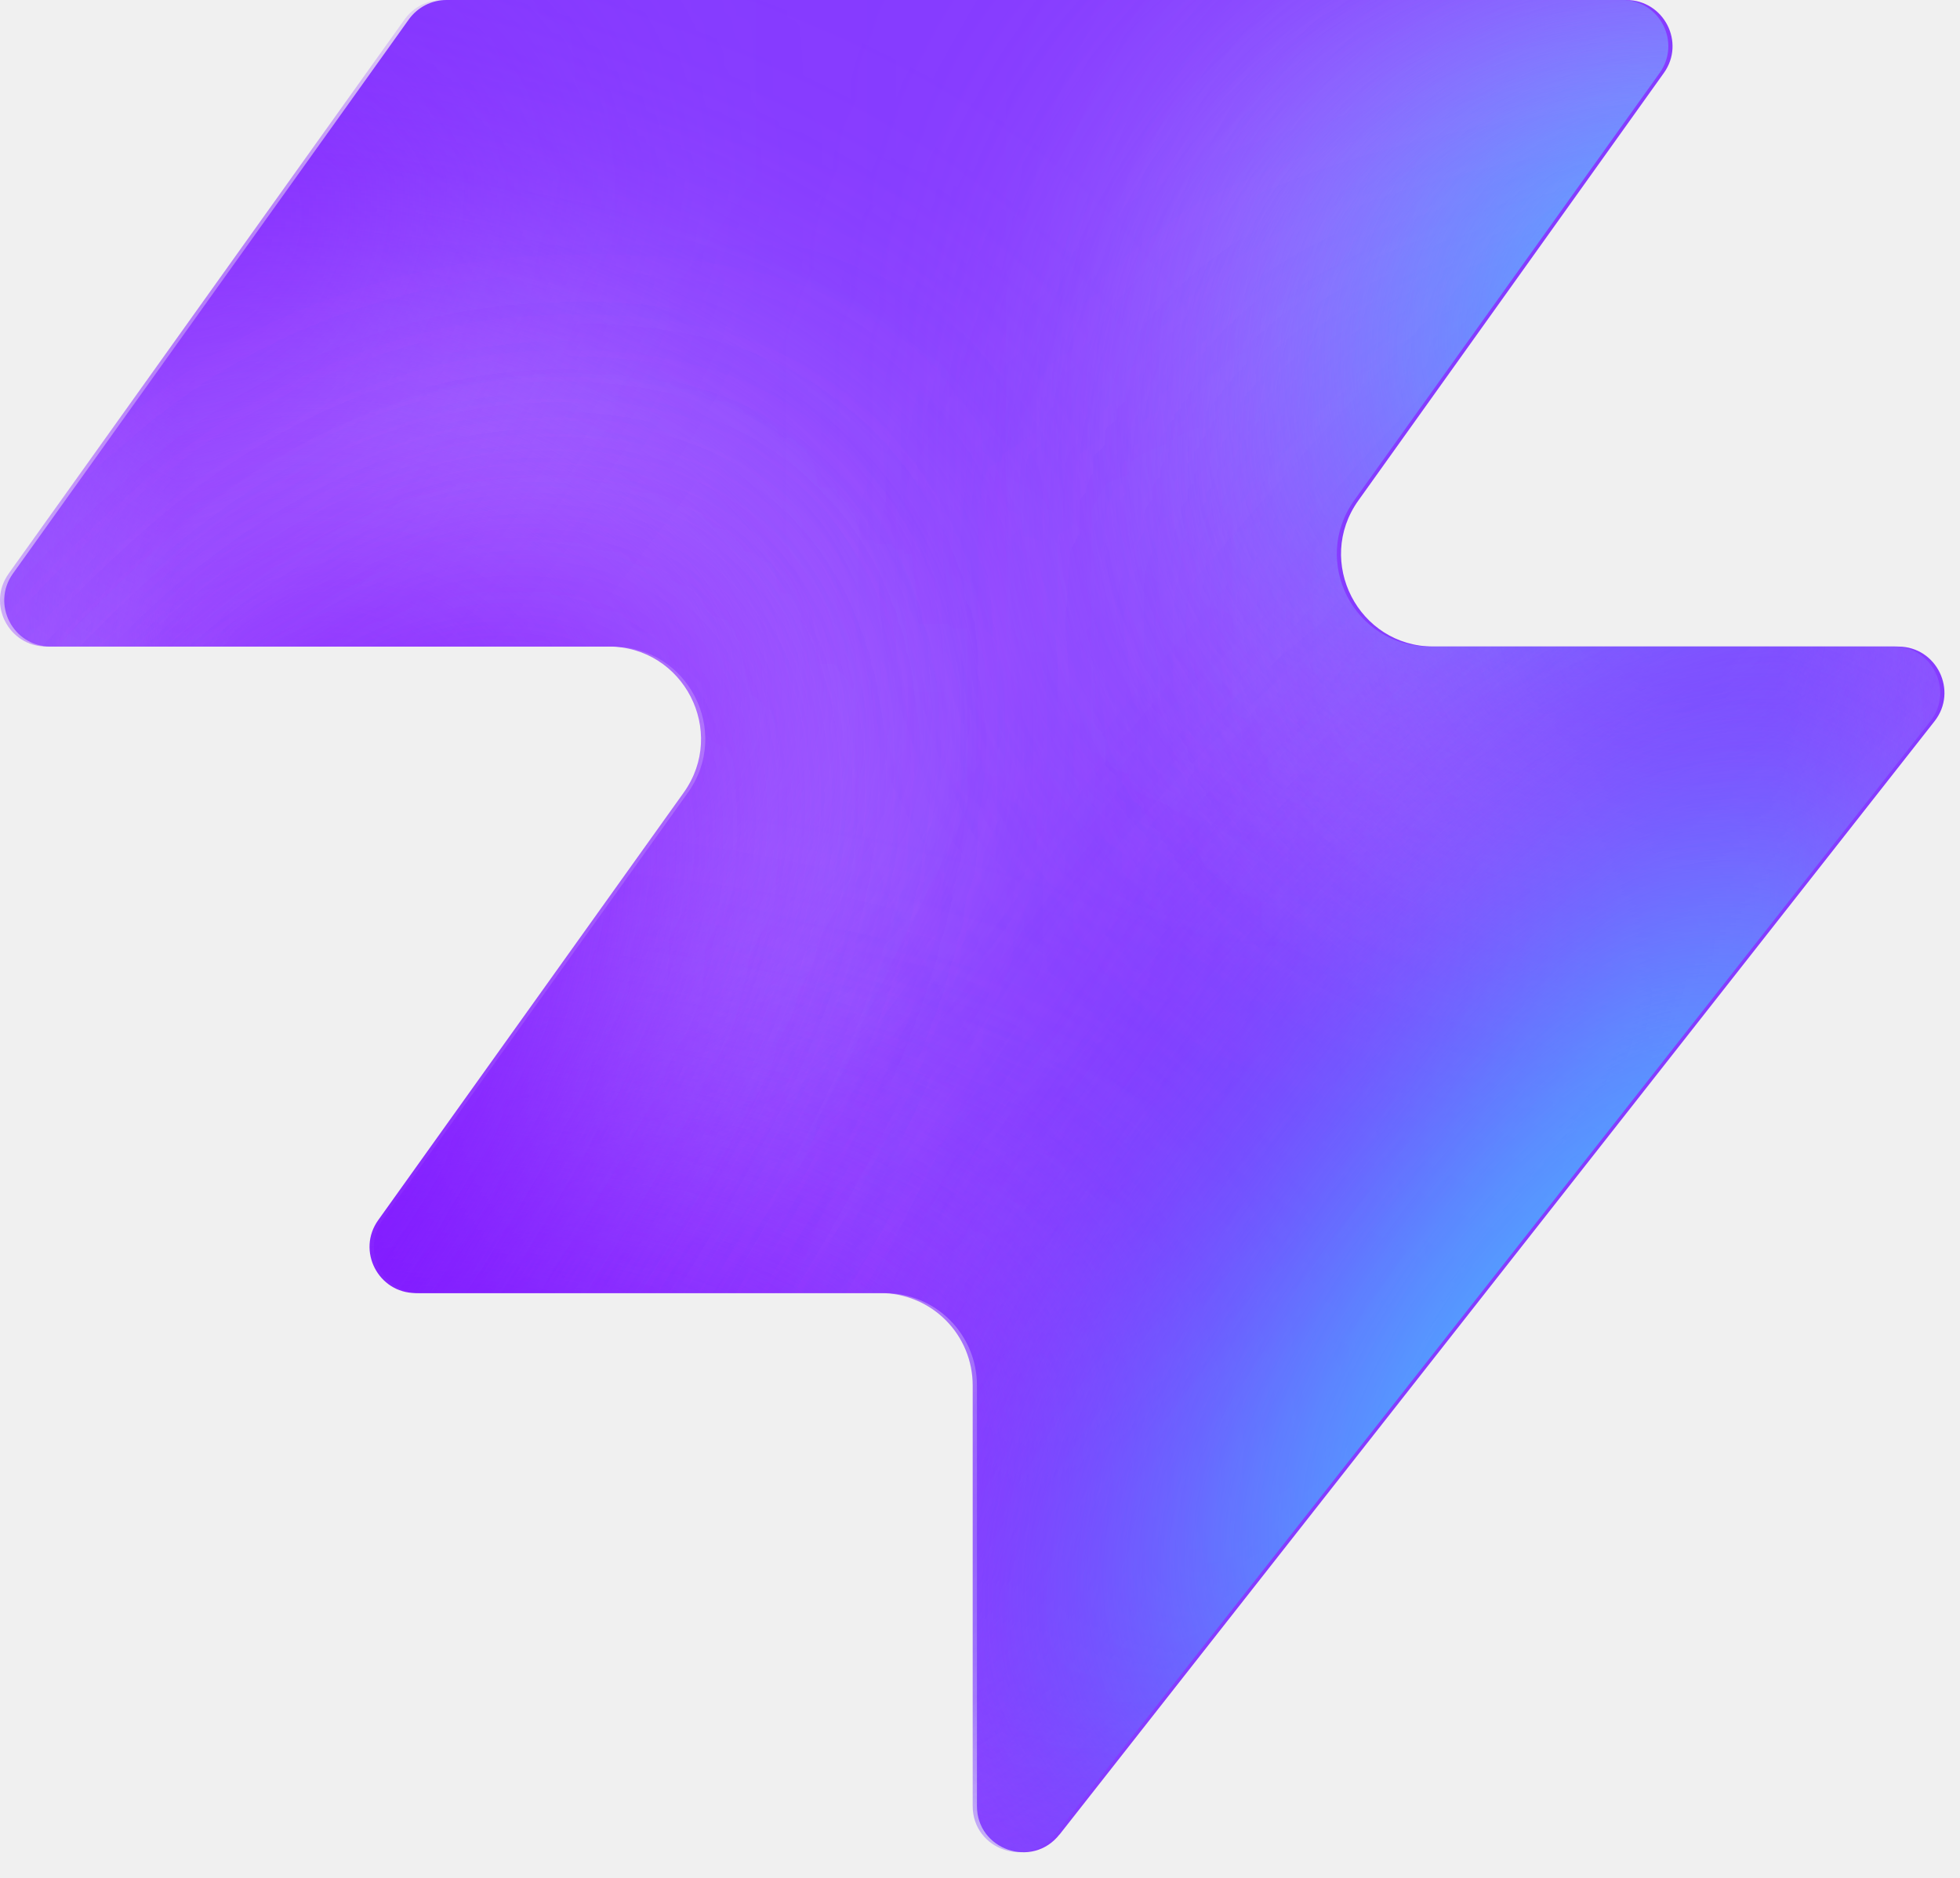
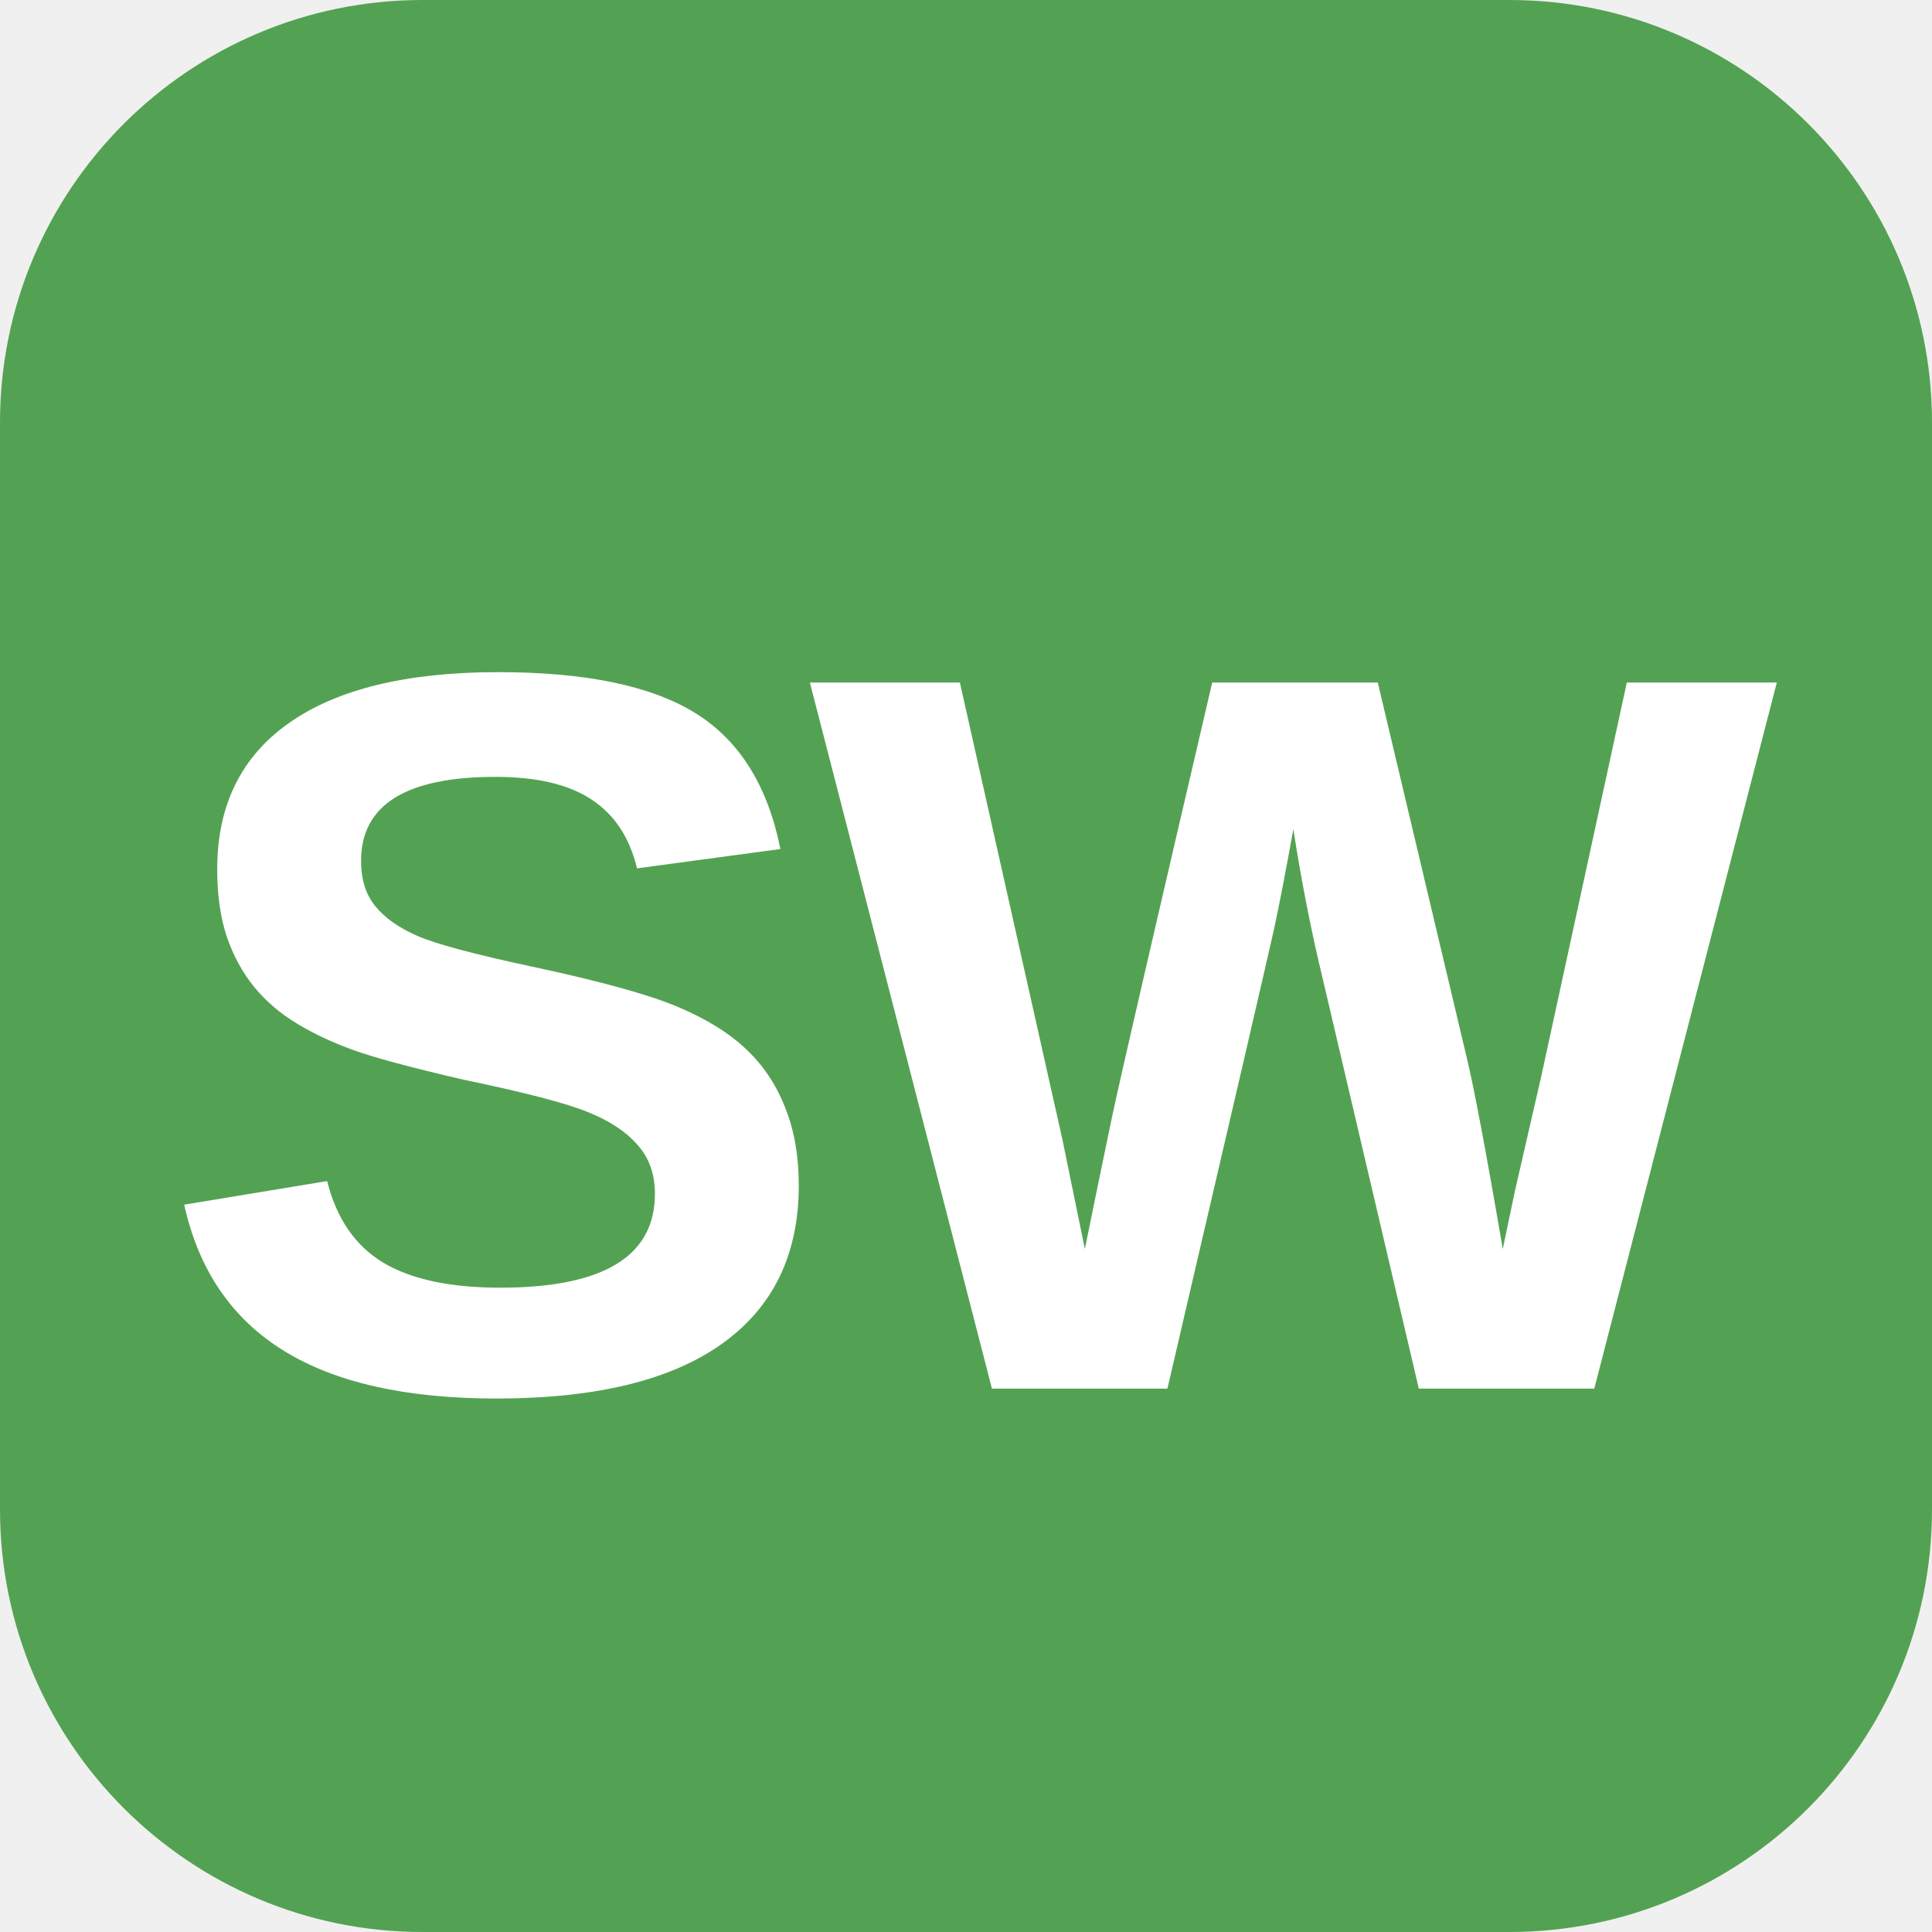
- <svg xmlns="http://www.w3.org/2000/svg" width="48" height="46" fill="none" viewBox="0 0 48 46">
-   <path fill="#863bff" d="M25.946 44.938c-.664.845-2.021.375-2.021-.698V33.937a2.26 2.26 0 0 0-2.262-2.262H10.287c-.92 0-1.456-1.04-.92-1.788l7.48-10.471c1.07-1.497 0-3.578-1.842-3.578H1.237c-.92 0-1.456-1.04-.92-1.788L10.013.474c.214-.297.556-.474.92-.474h28.894c.92 0 1.456 1.04.92 1.788l-7.48 10.471c-1.07 1.498 0 3.579 1.842 3.579h11.377c.943 0 1.473 1.088.89 1.83L25.947 44.94z" style="fill:#863bff;fill:color(display-p3 .525 .23 1);fill-opacity:1" />
-   <mask id="a" width="48" height="46" x="0" y="0" maskUnits="userSpaceOnUse" style="mask-type:alpha">
-     <path fill="#000" d="M25.842 44.938c-.664.844-2.021.375-2.021-.698V33.937a2.26 2.26 0 0 0-2.262-2.262H10.183c-.92 0-1.456-1.04-.92-1.788l7.48-10.471c1.07-1.498 0-3.579-1.842-3.579H1.133c-.92 0-1.456-1.04-.92-1.787L9.91.473c.214-.297.556-.474.92-.474h28.894c.92 0 1.456 1.04.92 1.788l-7.48 10.471c-1.07 1.498 0 3.578 1.842 3.578h11.377c.943 0 1.473 1.088.89 1.832L25.843 44.94z" style="fill:#000;fill-opacity:1" />
-   </mask>
-   <g mask="url(#a)">
-     <g filter="url(#b)">
-       <ellipse cx="5.508" cy="14.704" fill="#ede6ff" rx="5.508" ry="14.704" style="fill:#ede6ff;fill:color(display-p3 .927 .903 1);fill-opacity:1" transform="matrix(.00324 1 1 -.00324 -4.47 31.516)" />
-     </g>
-     <g filter="url(#c)">
-       <ellipse cx="10.399" cy="29.851" fill="#ede6ff" rx="10.399" ry="29.851" style="fill:#ede6ff;fill:color(display-p3 .927 .903 1);fill-opacity:1" transform="matrix(.00324 1 1 -.00324 -39.328 7.883)" />
-     </g>
-     <g filter="url(#d)">
-       <ellipse cx="5.508" cy="30.487" fill="#7e14ff" rx="5.508" ry="30.487" style="fill:#7e14ff;fill:color(display-p3 .492 .077 1);fill-opacity:1" transform="rotate(89.814 -25.913 -14.639)scale(1 -1)" />
-     </g>
-     <g filter="url(#e)">
-       <ellipse cx="5.508" cy="30.599" fill="#7e14ff" rx="5.508" ry="30.599" style="fill:#7e14ff;fill:color(display-p3 .492 .077 1);fill-opacity:1" transform="rotate(89.814 -32.644 -3.334)scale(1 -1)" />
-     </g>
-     <g filter="url(#f)">
-       <ellipse cx="5.508" cy="30.599" fill="#7e14ff" rx="5.508" ry="30.599" style="fill:#7e14ff;fill:color(display-p3 .492 .077 1);fill-opacity:1" transform="matrix(.00324 1 1 -.00324 -34.34 30.47)" />
-     </g>
-     <g filter="url(#g)">
-       <ellipse cx="14.072" cy="22.078" fill="#ede6ff" rx="14.072" ry="22.078" style="fill:#ede6ff;fill:color(display-p3 .927 .903 1);fill-opacity:1" transform="rotate(93.35 24.506 48.493)scale(-1 1)" />
-     </g>
-     <g filter="url(#h)">
-       <ellipse cx="3.47" cy="21.501" fill="#7e14ff" rx="3.47" ry="21.501" style="fill:#7e14ff;fill:color(display-p3 .492 .077 1);fill-opacity:1" transform="rotate(89.009 28.708 47.59)scale(-1 1)" />
-     </g>
-     <g filter="url(#i)">
-       <ellipse cx="3.47" cy="21.501" fill="#7e14ff" rx="3.47" ry="21.501" style="fill:#7e14ff;fill:color(display-p3 .492 .077 1);fill-opacity:1" transform="rotate(89.009 28.708 47.59)scale(-1 1)" />
-     </g>
-     <g filter="url(#j)">
-       <ellipse cx=".387" cy="8.972" fill="#7e14ff" rx="4.407" ry="29.108" style="fill:#7e14ff;fill:color(display-p3 .492 .077 1);fill-opacity:1" transform="rotate(39.51 .387 8.972)" />
-     </g>
-     <g filter="url(#k)">
-       <ellipse cx="47.523" cy="-6.092" fill="#7e14ff" rx="4.407" ry="29.108" style="fill:#7e14ff;fill:color(display-p3 .492 .077 1);fill-opacity:1" transform="rotate(37.892 47.523 -6.092)" />
-     </g>
-     <g filter="url(#l)">
-       <ellipse cx="41.412" cy="6.333" fill="#47bfff" rx="5.971" ry="9.665" style="fill:#47bfff;fill:color(display-p3 .28 .748 1);fill-opacity:1" transform="rotate(37.892 41.412 6.333)" />
-     </g>
-     <g filter="url(#m)">
-       <ellipse cx="-1.879" cy="38.332" fill="#7e14ff" rx="4.407" ry="29.108" style="fill:#7e14ff;fill:color(display-p3 .492 .077 1);fill-opacity:1" transform="rotate(37.892 -1.88 38.332)" />
-     </g>
-     <g filter="url(#n)">
-       <ellipse cx="-1.879" cy="38.332" fill="#7e14ff" rx="4.407" ry="29.108" style="fill:#7e14ff;fill:color(display-p3 .492 .077 1);fill-opacity:1" transform="rotate(37.892 -1.88 38.332)" />
-     </g>
-     <g filter="url(#o)">
-       <ellipse cx="35.651" cy="29.907" fill="#7e14ff" rx="4.407" ry="29.108" style="fill:#7e14ff;fill:color(display-p3 .492 .077 1);fill-opacity:1" transform="rotate(37.892 35.651 29.907)" />
-     </g>
-     <g filter="url(#p)">
-       <ellipse cx="38.418" cy="32.4" fill="#47bfff" rx="5.971" ry="15.297" style="fill:#47bfff;fill:color(display-p3 .28 .748 1);fill-opacity:1" transform="rotate(37.892 38.418 32.4)" />
-     </g>
-   </g>
-   <defs>
-     <filter id="b" width="60.045" height="41.654" x="-19.77" y="16.149" color-interpolation-filters="sRGB" filterUnits="userSpaceOnUse">
-       <feFlood flood-opacity="0" result="BackgroundImageFix" />
-       <feBlend in="SourceGraphic" in2="BackgroundImageFix" result="shape" />
-       <feGaussianBlur result="effect1_foregroundBlur_2002_17158" stdDeviation="7.659" />
-     </filter>
-     <filter id="c" width="90.34" height="51.437" x="-54.613" y="-7.533" color-interpolation-filters="sRGB" filterUnits="userSpaceOnUse">
-       <feFlood flood-opacity="0" result="BackgroundImageFix" />
-       <feBlend in="SourceGraphic" in2="BackgroundImageFix" result="shape" />
-       <feGaussianBlur result="effect1_foregroundBlur_2002_17158" stdDeviation="7.659" />
-     </filter>
-     <filter id="d" width="79.355" height="29.4" x="-49.64" y="2.03" color-interpolation-filters="sRGB" filterUnits="userSpaceOnUse">
-       <feFlood flood-opacity="0" result="BackgroundImageFix" />
-       <feBlend in="SourceGraphic" in2="BackgroundImageFix" result="shape" />
-       <feGaussianBlur result="effect1_foregroundBlur_2002_17158" stdDeviation="4.596" />
-     </filter>
-     <filter id="e" width="79.579" height="29.4" x="-45.045" y="20.029" color-interpolation-filters="sRGB" filterUnits="userSpaceOnUse">
-       <feFlood flood-opacity="0" result="BackgroundImageFix" />
-       <feBlend in="SourceGraphic" in2="BackgroundImageFix" result="shape" />
-       <feGaussianBlur result="effect1_foregroundBlur_2002_17158" stdDeviation="4.596" />
-     </filter>
-     <filter id="f" width="79.579" height="29.4" x="-43.513" y="21.178" color-interpolation-filters="sRGB" filterUnits="userSpaceOnUse">
-       <feFlood flood-opacity="0" result="BackgroundImageFix" />
-       <feBlend in="SourceGraphic" in2="BackgroundImageFix" result="shape" />
-       <feGaussianBlur result="effect1_foregroundBlur_2002_17158" stdDeviation="4.596" />
-     </filter>
-     <filter id="g" width="74.749" height="58.852" x="15.756" y="-17.901" color-interpolation-filters="sRGB" filterUnits="userSpaceOnUse">
-       <feFlood flood-opacity="0" result="BackgroundImageFix" />
-       <feBlend in="SourceGraphic" in2="BackgroundImageFix" result="shape" />
-       <feGaussianBlur result="effect1_foregroundBlur_2002_17158" stdDeviation="7.659" />
-     </filter>
-     <filter id="h" width="61.377" height="25.362" x="23.548" y="2.284" color-interpolation-filters="sRGB" filterUnits="userSpaceOnUse">
-       <feFlood flood-opacity="0" result="BackgroundImageFix" />
-       <feBlend in="SourceGraphic" in2="BackgroundImageFix" result="shape" />
-       <feGaussianBlur result="effect1_foregroundBlur_2002_17158" stdDeviation="4.596" />
-     </filter>
-     <filter id="i" width="61.377" height="25.362" x="23.548" y="2.284" color-interpolation-filters="sRGB" filterUnits="userSpaceOnUse">
-       <feFlood flood-opacity="0" result="BackgroundImageFix" />
-       <feBlend in="SourceGraphic" in2="BackgroundImageFix" result="shape" />
-       <feGaussianBlur result="effect1_foregroundBlur_2002_17158" stdDeviation="4.596" />
-     </filter>
-     <filter id="j" width="56.045" height="63.649" x="-27.636" y="-22.853" color-interpolation-filters="sRGB" filterUnits="userSpaceOnUse">
-       <feFlood flood-opacity="0" result="BackgroundImageFix" />
-       <feBlend in="SourceGraphic" in2="BackgroundImageFix" result="shape" />
-       <feGaussianBlur result="effect1_foregroundBlur_2002_17158" stdDeviation="4.596" />
-     </filter>
-     <filter id="k" width="54.814" height="64.646" x="20.116" y="-38.415" color-interpolation-filters="sRGB" filterUnits="userSpaceOnUse">
-       <feFlood flood-opacity="0" result="BackgroundImageFix" />
-       <feBlend in="SourceGraphic" in2="BackgroundImageFix" result="shape" />
-       <feGaussianBlur result="effect1_foregroundBlur_2002_17158" stdDeviation="4.596" />
-     </filter>
-     <filter id="l" width="33.541" height="35.313" x="24.641" y="-11.323" color-interpolation-filters="sRGB" filterUnits="userSpaceOnUse">
-       <feFlood flood-opacity="0" result="BackgroundImageFix" />
-       <feBlend in="SourceGraphic" in2="BackgroundImageFix" result="shape" />
-       <feGaussianBlur result="effect1_foregroundBlur_2002_17158" stdDeviation="4.596" />
-     </filter>
-     <filter id="m" width="54.814" height="64.646" x="-29.286" y="6.009" color-interpolation-filters="sRGB" filterUnits="userSpaceOnUse">
-       <feFlood flood-opacity="0" result="BackgroundImageFix" />
-       <feBlend in="SourceGraphic" in2="BackgroundImageFix" result="shape" />
-       <feGaussianBlur result="effect1_foregroundBlur_2002_17158" stdDeviation="4.596" />
-     </filter>
-     <filter id="n" width="54.814" height="64.646" x="-29.286" y="6.009" color-interpolation-filters="sRGB" filterUnits="userSpaceOnUse">
-       <feFlood flood-opacity="0" result="BackgroundImageFix" />
-       <feBlend in="SourceGraphic" in2="BackgroundImageFix" result="shape" />
-       <feGaussianBlur result="effect1_foregroundBlur_2002_17158" stdDeviation="4.596" />
-     </filter>
-     <filter id="o" width="54.814" height="64.646" x="8.244" y="-2.416" color-interpolation-filters="sRGB" filterUnits="userSpaceOnUse">
-       <feFlood flood-opacity="0" result="BackgroundImageFix" />
-       <feBlend in="SourceGraphic" in2="BackgroundImageFix" result="shape" />
-       <feGaussianBlur result="effect1_foregroundBlur_2002_17158" stdDeviation="4.596" />
-     </filter>
-     <filter id="p" width="39.409" height="43.623" x="18.713" y="10.588" color-interpolation-filters="sRGB" filterUnits="userSpaceOnUse">
-       <feFlood flood-opacity="0" result="BackgroundImageFix" />
-       <feBlend in="SourceGraphic" in2="BackgroundImageFix" result="shape" />
-       <feGaussianBlur result="effect1_foregroundBlur_2002_17158" stdDeviation="4.596" />
-     </filter>
-   </defs>
+ <svg xmlns="http://www.w3.org/2000/svg" viewBox="0 0 64 64">
+   <rect width="64" height="64" rx="14" fill="hsl(120, 32%, 48%)" />
+   <text x="32" y="46" font-family="'Arial Rounded MT Bold', 'Nunito', Arial, sans-serif" font-size="34" font-weight="700" fill="white" text-anchor="middle" letter-spacing="-1">SW</text>
</svg>
